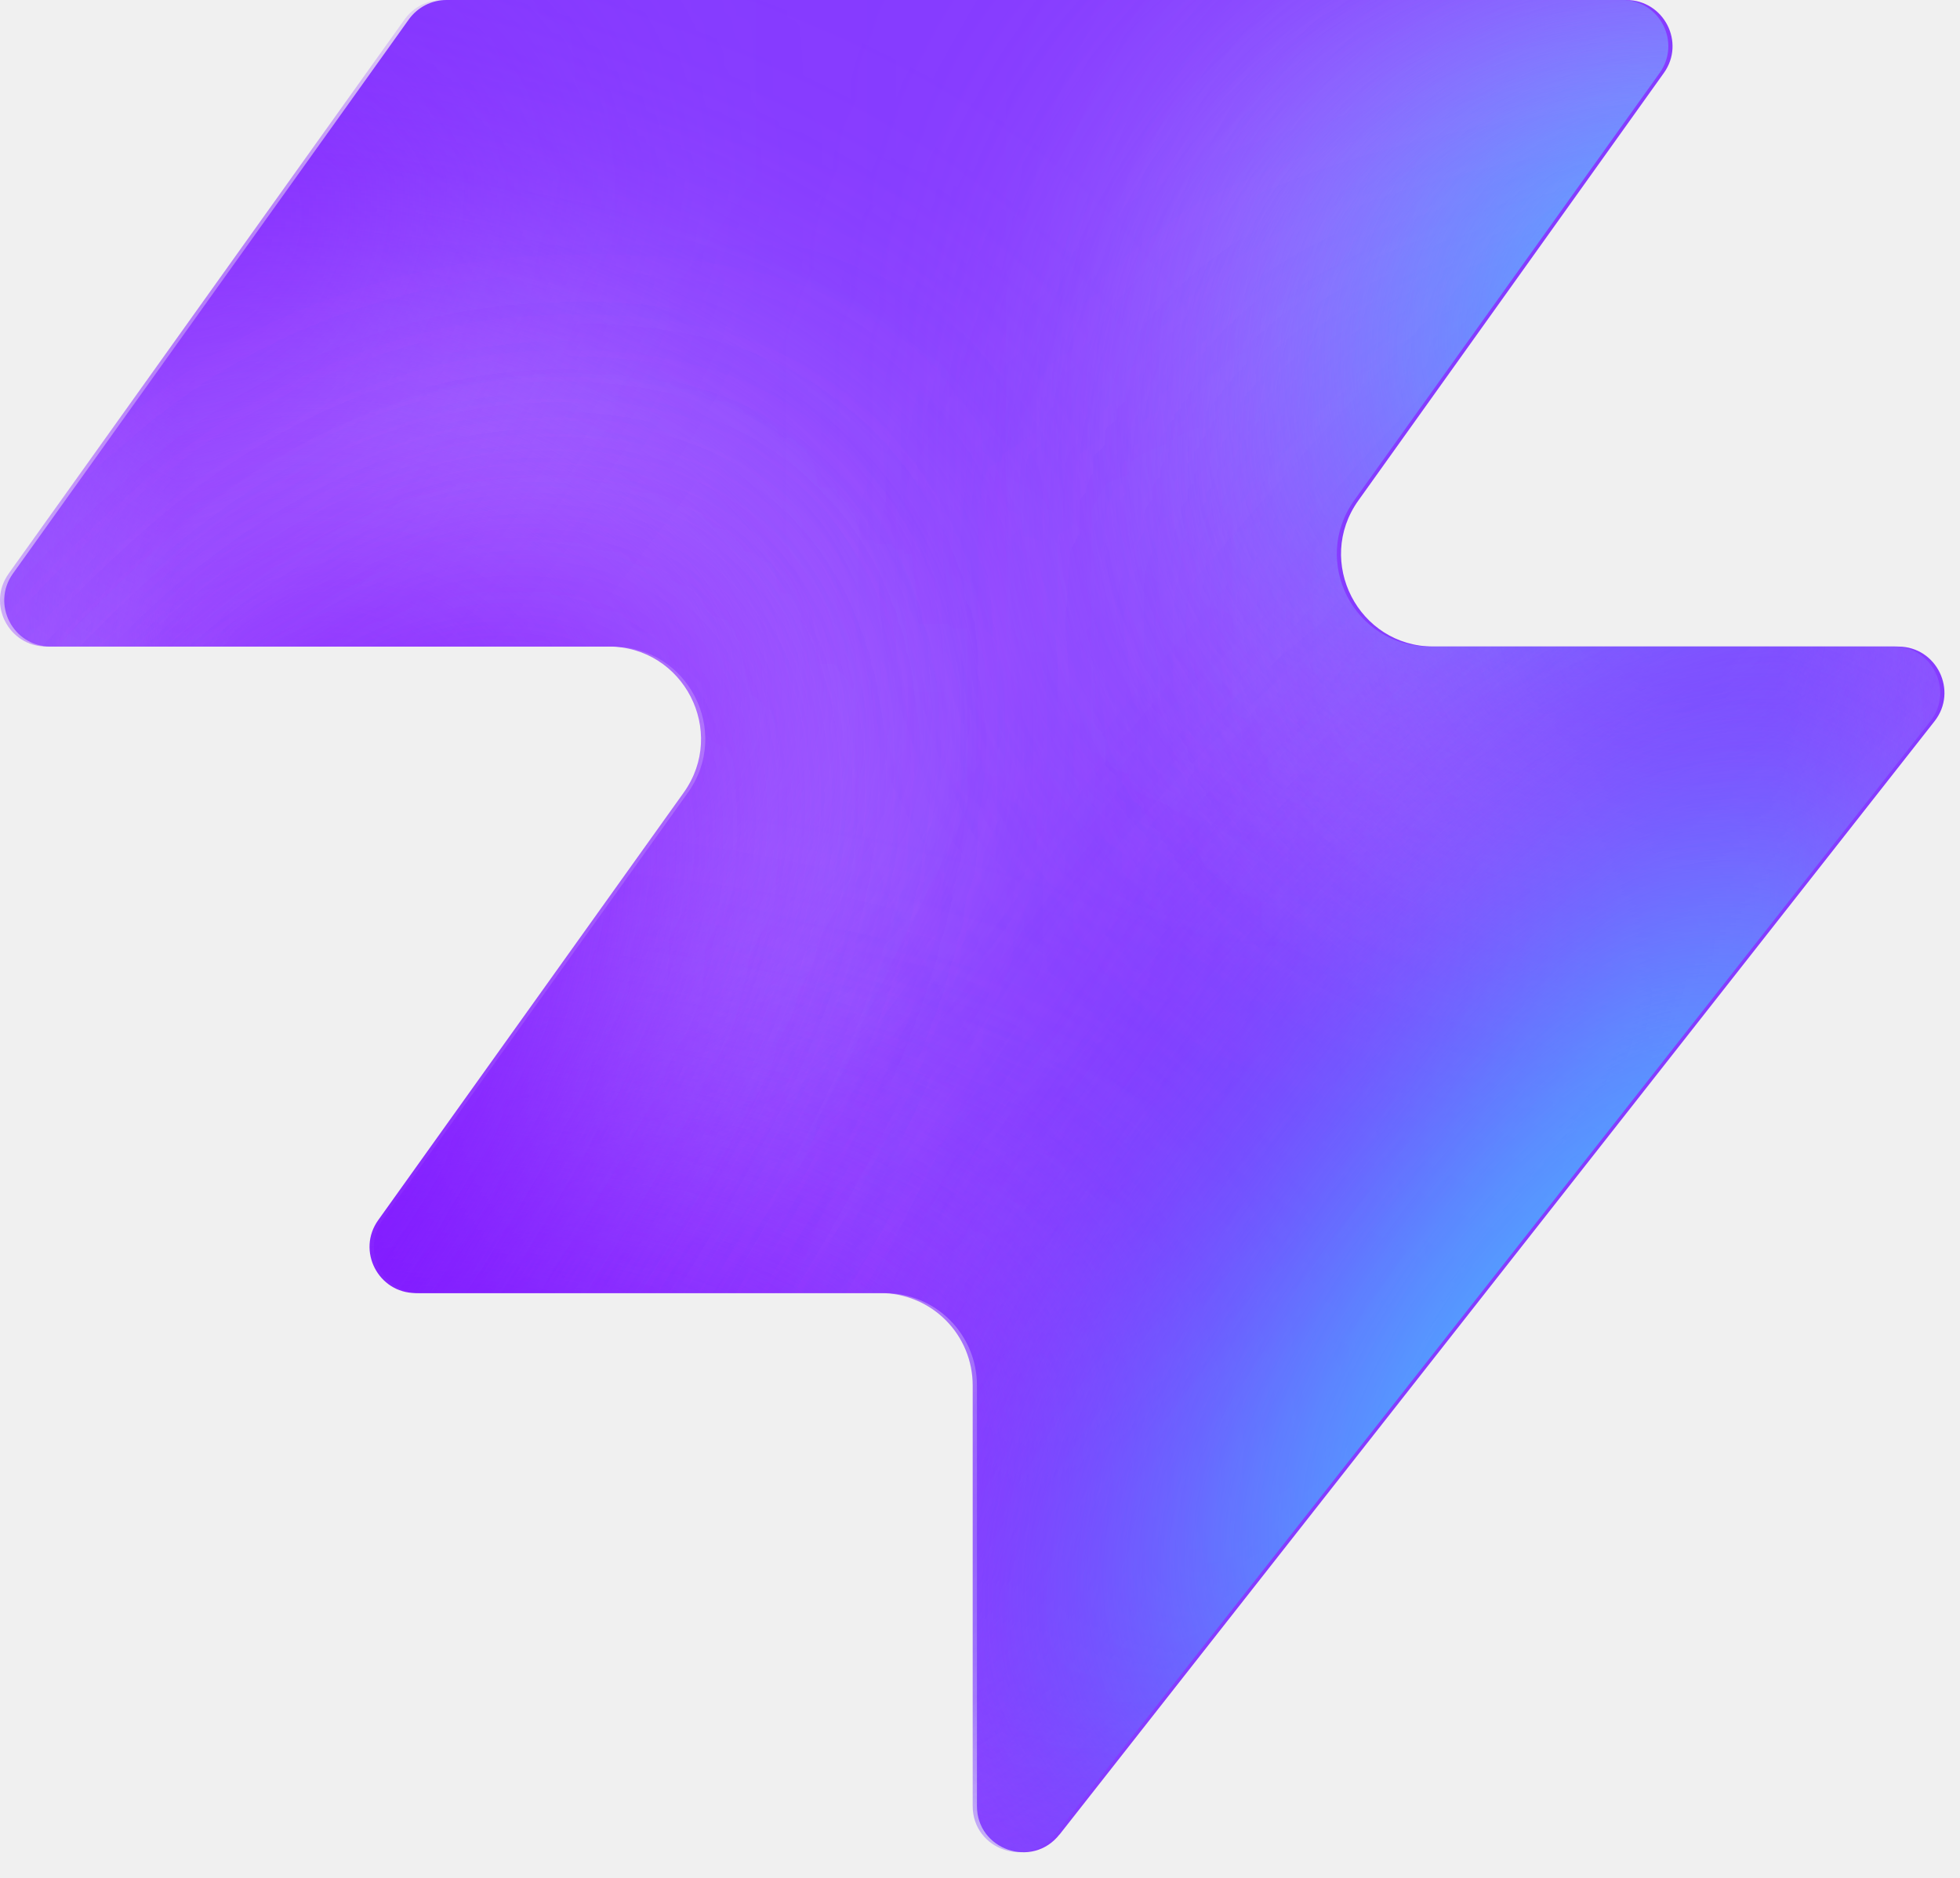
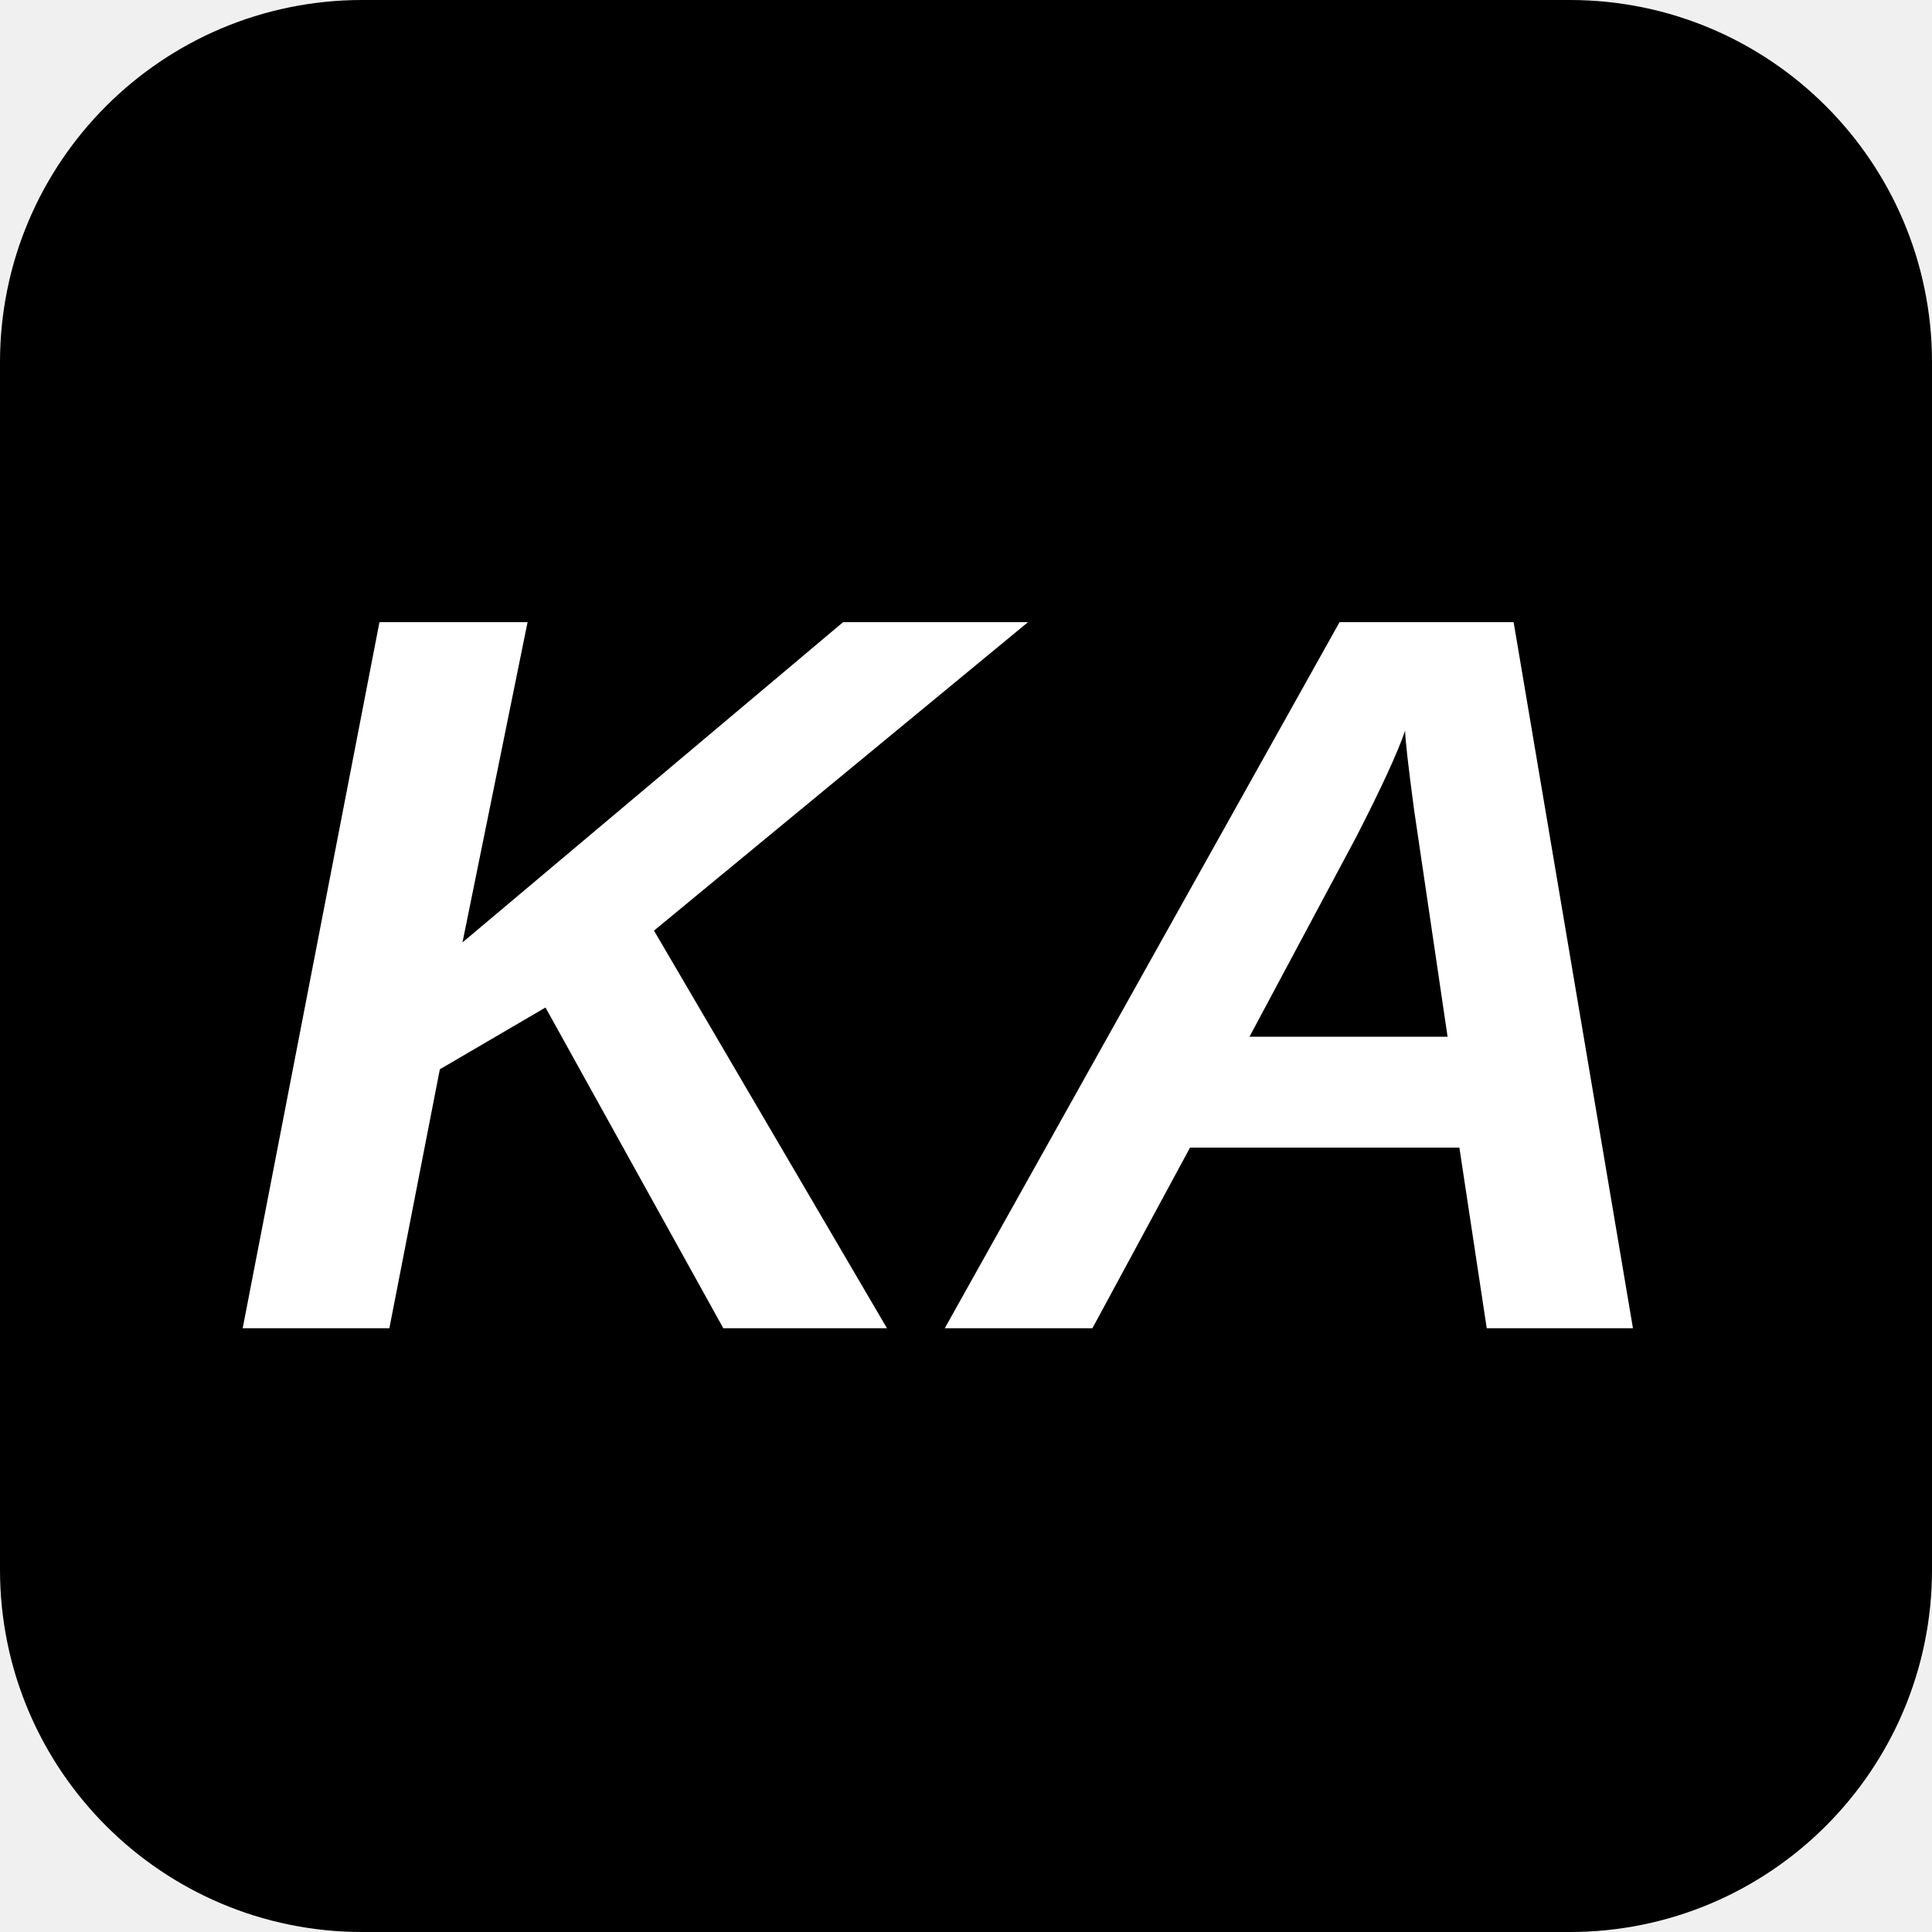
- <svg xmlns="http://www.w3.org/2000/svg" width="48" height="46" fill="none" viewBox="0 0 48 46">
-   <path fill="#863bff" d="M25.946 44.938c-.664.845-2.021.375-2.021-.698V33.937a2.26 2.26 0 0 0-2.262-2.262H10.287c-.92 0-1.456-1.04-.92-1.788l7.48-10.471c1.07-1.497 0-3.578-1.842-3.578H1.237c-.92 0-1.456-1.04-.92-1.788L10.013.474c.214-.297.556-.474.92-.474h28.894c.92 0 1.456 1.04.92 1.788l-7.48 10.471c-1.07 1.498 0 3.579 1.842 3.579h11.377c.943 0 1.473 1.088.89 1.83L25.947 44.94z" style="fill:#863bff;fill:color(display-p3 .525 .23 1);fill-opacity:1" />
-   <mask id="a" width="48" height="46" x="0" y="0" maskUnits="userSpaceOnUse" style="mask-type:alpha">
-     <path fill="#000" d="M25.842 44.938c-.664.844-2.021.375-2.021-.698V33.937a2.26 2.26 0 0 0-2.262-2.262H10.183c-.92 0-1.456-1.04-.92-1.788l7.48-10.471c1.07-1.498 0-3.579-1.842-3.579H1.133c-.92 0-1.456-1.04-.92-1.787L9.91.473c.214-.297.556-.474.92-.474h28.894c.92 0 1.456 1.04.92 1.788l-7.48 10.471c-1.07 1.498 0 3.578 1.842 3.578h11.377c.943 0 1.473 1.088.89 1.832L25.843 44.94z" style="fill:#000;fill-opacity:1" />
-   </mask>
-   <g mask="url(#a)">
-     <g filter="url(#b)">
-       <ellipse cx="5.508" cy="14.704" fill="#ede6ff" rx="5.508" ry="14.704" style="fill:#ede6ff;fill:color(display-p3 .927 .903 1);fill-opacity:1" transform="matrix(.00324 1 1 -.00324 -4.47 31.516)" />
-     </g>
-     <g filter="url(#c)">
-       <ellipse cx="10.399" cy="29.851" fill="#ede6ff" rx="10.399" ry="29.851" style="fill:#ede6ff;fill:color(display-p3 .927 .903 1);fill-opacity:1" transform="matrix(.00324 1 1 -.00324 -39.328 7.883)" />
-     </g>
-     <g filter="url(#d)">
-       <ellipse cx="5.508" cy="30.487" fill="#7e14ff" rx="5.508" ry="30.487" style="fill:#7e14ff;fill:color(display-p3 .492 .077 1);fill-opacity:1" transform="rotate(89.814 -25.913 -14.639)scale(1 -1)" />
-     </g>
-     <g filter="url(#e)">
-       <ellipse cx="5.508" cy="30.599" fill="#7e14ff" rx="5.508" ry="30.599" style="fill:#7e14ff;fill:color(display-p3 .492 .077 1);fill-opacity:1" transform="rotate(89.814 -32.644 -3.334)scale(1 -1)" />
-     </g>
-     <g filter="url(#f)">
-       <ellipse cx="5.508" cy="30.599" fill="#7e14ff" rx="5.508" ry="30.599" style="fill:#7e14ff;fill:color(display-p3 .492 .077 1);fill-opacity:1" transform="matrix(.00324 1 1 -.00324 -34.34 30.47)" />
-     </g>
-     <g filter="url(#g)">
-       <ellipse cx="14.072" cy="22.078" fill="#ede6ff" rx="14.072" ry="22.078" style="fill:#ede6ff;fill:color(display-p3 .927 .903 1);fill-opacity:1" transform="rotate(93.35 24.506 48.493)scale(-1 1)" />
-     </g>
-     <g filter="url(#h)">
-       <ellipse cx="3.47" cy="21.501" fill="#7e14ff" rx="3.47" ry="21.501" style="fill:#7e14ff;fill:color(display-p3 .492 .077 1);fill-opacity:1" transform="rotate(89.009 28.708 47.59)scale(-1 1)" />
-     </g>
-     <g filter="url(#i)">
-       <ellipse cx="3.47" cy="21.501" fill="#7e14ff" rx="3.47" ry="21.501" style="fill:#7e14ff;fill:color(display-p3 .492 .077 1);fill-opacity:1" transform="rotate(89.009 28.708 47.59)scale(-1 1)" />
-     </g>
-     <g filter="url(#j)">
-       <ellipse cx=".387" cy="8.972" fill="#7e14ff" rx="4.407" ry="29.108" style="fill:#7e14ff;fill:color(display-p3 .492 .077 1);fill-opacity:1" transform="rotate(39.51 .387 8.972)" />
-     </g>
-     <g filter="url(#k)">
-       <ellipse cx="47.523" cy="-6.092" fill="#7e14ff" rx="4.407" ry="29.108" style="fill:#7e14ff;fill:color(display-p3 .492 .077 1);fill-opacity:1" transform="rotate(37.892 47.523 -6.092)" />
-     </g>
-     <g filter="url(#l)">
-       <ellipse cx="41.412" cy="6.333" fill="#47bfff" rx="5.971" ry="9.665" style="fill:#47bfff;fill:color(display-p3 .28 .748 1);fill-opacity:1" transform="rotate(37.892 41.412 6.333)" />
-     </g>
-     <g filter="url(#m)">
-       <ellipse cx="-1.879" cy="38.332" fill="#7e14ff" rx="4.407" ry="29.108" style="fill:#7e14ff;fill:color(display-p3 .492 .077 1);fill-opacity:1" transform="rotate(37.892 -1.88 38.332)" />
-     </g>
-     <g filter="url(#n)">
-       <ellipse cx="-1.879" cy="38.332" fill="#7e14ff" rx="4.407" ry="29.108" style="fill:#7e14ff;fill:color(display-p3 .492 .077 1);fill-opacity:1" transform="rotate(37.892 -1.88 38.332)" />
-     </g>
-     <g filter="url(#o)">
-       <ellipse cx="35.651" cy="29.907" fill="#7e14ff" rx="4.407" ry="29.108" style="fill:#7e14ff;fill:color(display-p3 .492 .077 1);fill-opacity:1" transform="rotate(37.892 35.651 29.907)" />
-     </g>
-     <g filter="url(#p)">
-       <ellipse cx="38.418" cy="32.4" fill="#47bfff" rx="5.971" ry="15.297" style="fill:#47bfff;fill:color(display-p3 .28 .748 1);fill-opacity:1" transform="rotate(37.892 38.418 32.4)" />
-     </g>
-   </g>
-   <defs>
-     <filter id="b" width="60.045" height="41.654" x="-19.77" y="16.149" color-interpolation-filters="sRGB" filterUnits="userSpaceOnUse">
-       <feFlood flood-opacity="0" result="BackgroundImageFix" />
-       <feBlend in="SourceGraphic" in2="BackgroundImageFix" result="shape" />
-       <feGaussianBlur result="effect1_foregroundBlur_2002_17158" stdDeviation="7.659" />
-     </filter>
-     <filter id="c" width="90.34" height="51.437" x="-54.613" y="-7.533" color-interpolation-filters="sRGB" filterUnits="userSpaceOnUse">
-       <feFlood flood-opacity="0" result="BackgroundImageFix" />
-       <feBlend in="SourceGraphic" in2="BackgroundImageFix" result="shape" />
-       <feGaussianBlur result="effect1_foregroundBlur_2002_17158" stdDeviation="7.659" />
-     </filter>
-     <filter id="d" width="79.355" height="29.4" x="-49.64" y="2.03" color-interpolation-filters="sRGB" filterUnits="userSpaceOnUse">
-       <feFlood flood-opacity="0" result="BackgroundImageFix" />
-       <feBlend in="SourceGraphic" in2="BackgroundImageFix" result="shape" />
-       <feGaussianBlur result="effect1_foregroundBlur_2002_17158" stdDeviation="4.596" />
-     </filter>
-     <filter id="e" width="79.579" height="29.4" x="-45.045" y="20.029" color-interpolation-filters="sRGB" filterUnits="userSpaceOnUse">
-       <feFlood flood-opacity="0" result="BackgroundImageFix" />
-       <feBlend in="SourceGraphic" in2="BackgroundImageFix" result="shape" />
-       <feGaussianBlur result="effect1_foregroundBlur_2002_17158" stdDeviation="4.596" />
-     </filter>
-     <filter id="f" width="79.579" height="29.4" x="-43.513" y="21.178" color-interpolation-filters="sRGB" filterUnits="userSpaceOnUse">
-       <feFlood flood-opacity="0" result="BackgroundImageFix" />
-       <feBlend in="SourceGraphic" in2="BackgroundImageFix" result="shape" />
-       <feGaussianBlur result="effect1_foregroundBlur_2002_17158" stdDeviation="4.596" />
-     </filter>
-     <filter id="g" width="74.749" height="58.852" x="15.756" y="-17.901" color-interpolation-filters="sRGB" filterUnits="userSpaceOnUse">
-       <feFlood flood-opacity="0" result="BackgroundImageFix" />
-       <feBlend in="SourceGraphic" in2="BackgroundImageFix" result="shape" />
-       <feGaussianBlur result="effect1_foregroundBlur_2002_17158" stdDeviation="7.659" />
-     </filter>
-     <filter id="h" width="61.377" height="25.362" x="23.548" y="2.284" color-interpolation-filters="sRGB" filterUnits="userSpaceOnUse">
-       <feFlood flood-opacity="0" result="BackgroundImageFix" />
-       <feBlend in="SourceGraphic" in2="BackgroundImageFix" result="shape" />
-       <feGaussianBlur result="effect1_foregroundBlur_2002_17158" stdDeviation="4.596" />
-     </filter>
-     <filter id="i" width="61.377" height="25.362" x="23.548" y="2.284" color-interpolation-filters="sRGB" filterUnits="userSpaceOnUse">
-       <feFlood flood-opacity="0" result="BackgroundImageFix" />
-       <feBlend in="SourceGraphic" in2="BackgroundImageFix" result="shape" />
-       <feGaussianBlur result="effect1_foregroundBlur_2002_17158" stdDeviation="4.596" />
-     </filter>
-     <filter id="j" width="56.045" height="63.649" x="-27.636" y="-22.853" color-interpolation-filters="sRGB" filterUnits="userSpaceOnUse">
-       <feFlood flood-opacity="0" result="BackgroundImageFix" />
-       <feBlend in="SourceGraphic" in2="BackgroundImageFix" result="shape" />
-       <feGaussianBlur result="effect1_foregroundBlur_2002_17158" stdDeviation="4.596" />
-     </filter>
-     <filter id="k" width="54.814" height="64.646" x="20.116" y="-38.415" color-interpolation-filters="sRGB" filterUnits="userSpaceOnUse">
-       <feFlood flood-opacity="0" result="BackgroundImageFix" />
-       <feBlend in="SourceGraphic" in2="BackgroundImageFix" result="shape" />
-       <feGaussianBlur result="effect1_foregroundBlur_2002_17158" stdDeviation="4.596" />
-     </filter>
-     <filter id="l" width="33.541" height="35.313" x="24.641" y="-11.323" color-interpolation-filters="sRGB" filterUnits="userSpaceOnUse">
-       <feFlood flood-opacity="0" result="BackgroundImageFix" />
-       <feBlend in="SourceGraphic" in2="BackgroundImageFix" result="shape" />
-       <feGaussianBlur result="effect1_foregroundBlur_2002_17158" stdDeviation="4.596" />
-     </filter>
-     <filter id="m" width="54.814" height="64.646" x="-29.286" y="6.009" color-interpolation-filters="sRGB" filterUnits="userSpaceOnUse">
-       <feFlood flood-opacity="0" result="BackgroundImageFix" />
-       <feBlend in="SourceGraphic" in2="BackgroundImageFix" result="shape" />
-       <feGaussianBlur result="effect1_foregroundBlur_2002_17158" stdDeviation="4.596" />
-     </filter>
-     <filter id="n" width="54.814" height="64.646" x="-29.286" y="6.009" color-interpolation-filters="sRGB" filterUnits="userSpaceOnUse">
-       <feFlood flood-opacity="0" result="BackgroundImageFix" />
-       <feBlend in="SourceGraphic" in2="BackgroundImageFix" result="shape" />
-       <feGaussianBlur result="effect1_foregroundBlur_2002_17158" stdDeviation="4.596" />
-     </filter>
-     <filter id="o" width="54.814" height="64.646" x="8.244" y="-2.416" color-interpolation-filters="sRGB" filterUnits="userSpaceOnUse">
-       <feFlood flood-opacity="0" result="BackgroundImageFix" />
-       <feBlend in="SourceGraphic" in2="BackgroundImageFix" result="shape" />
-       <feGaussianBlur result="effect1_foregroundBlur_2002_17158" stdDeviation="4.596" />
-     </filter>
-     <filter id="p" width="39.409" height="43.623" x="18.713" y="10.588" color-interpolation-filters="sRGB" filterUnits="userSpaceOnUse">
-       <feFlood flood-opacity="0" result="BackgroundImageFix" />
-       <feBlend in="SourceGraphic" in2="BackgroundImageFix" result="shape" />
-       <feGaussianBlur result="effect1_foregroundBlur_2002_17158" stdDeviation="4.596" />
-     </filter>
-   </defs>
+ <svg xmlns="http://www.w3.org/2000/svg" viewBox="0 0 64 64" role="img" aria-label="Kaysetrans Auto">
+   <rect width="64" height="64" rx="12" fill="#000000" />
+   <text x="32" y="44" text-anchor="middle" font-family="Arial, Helvetica, sans-serif" font-size="34" font-weight="900" font-style="italic" fill="#ffffff">KA</text>
</svg>
